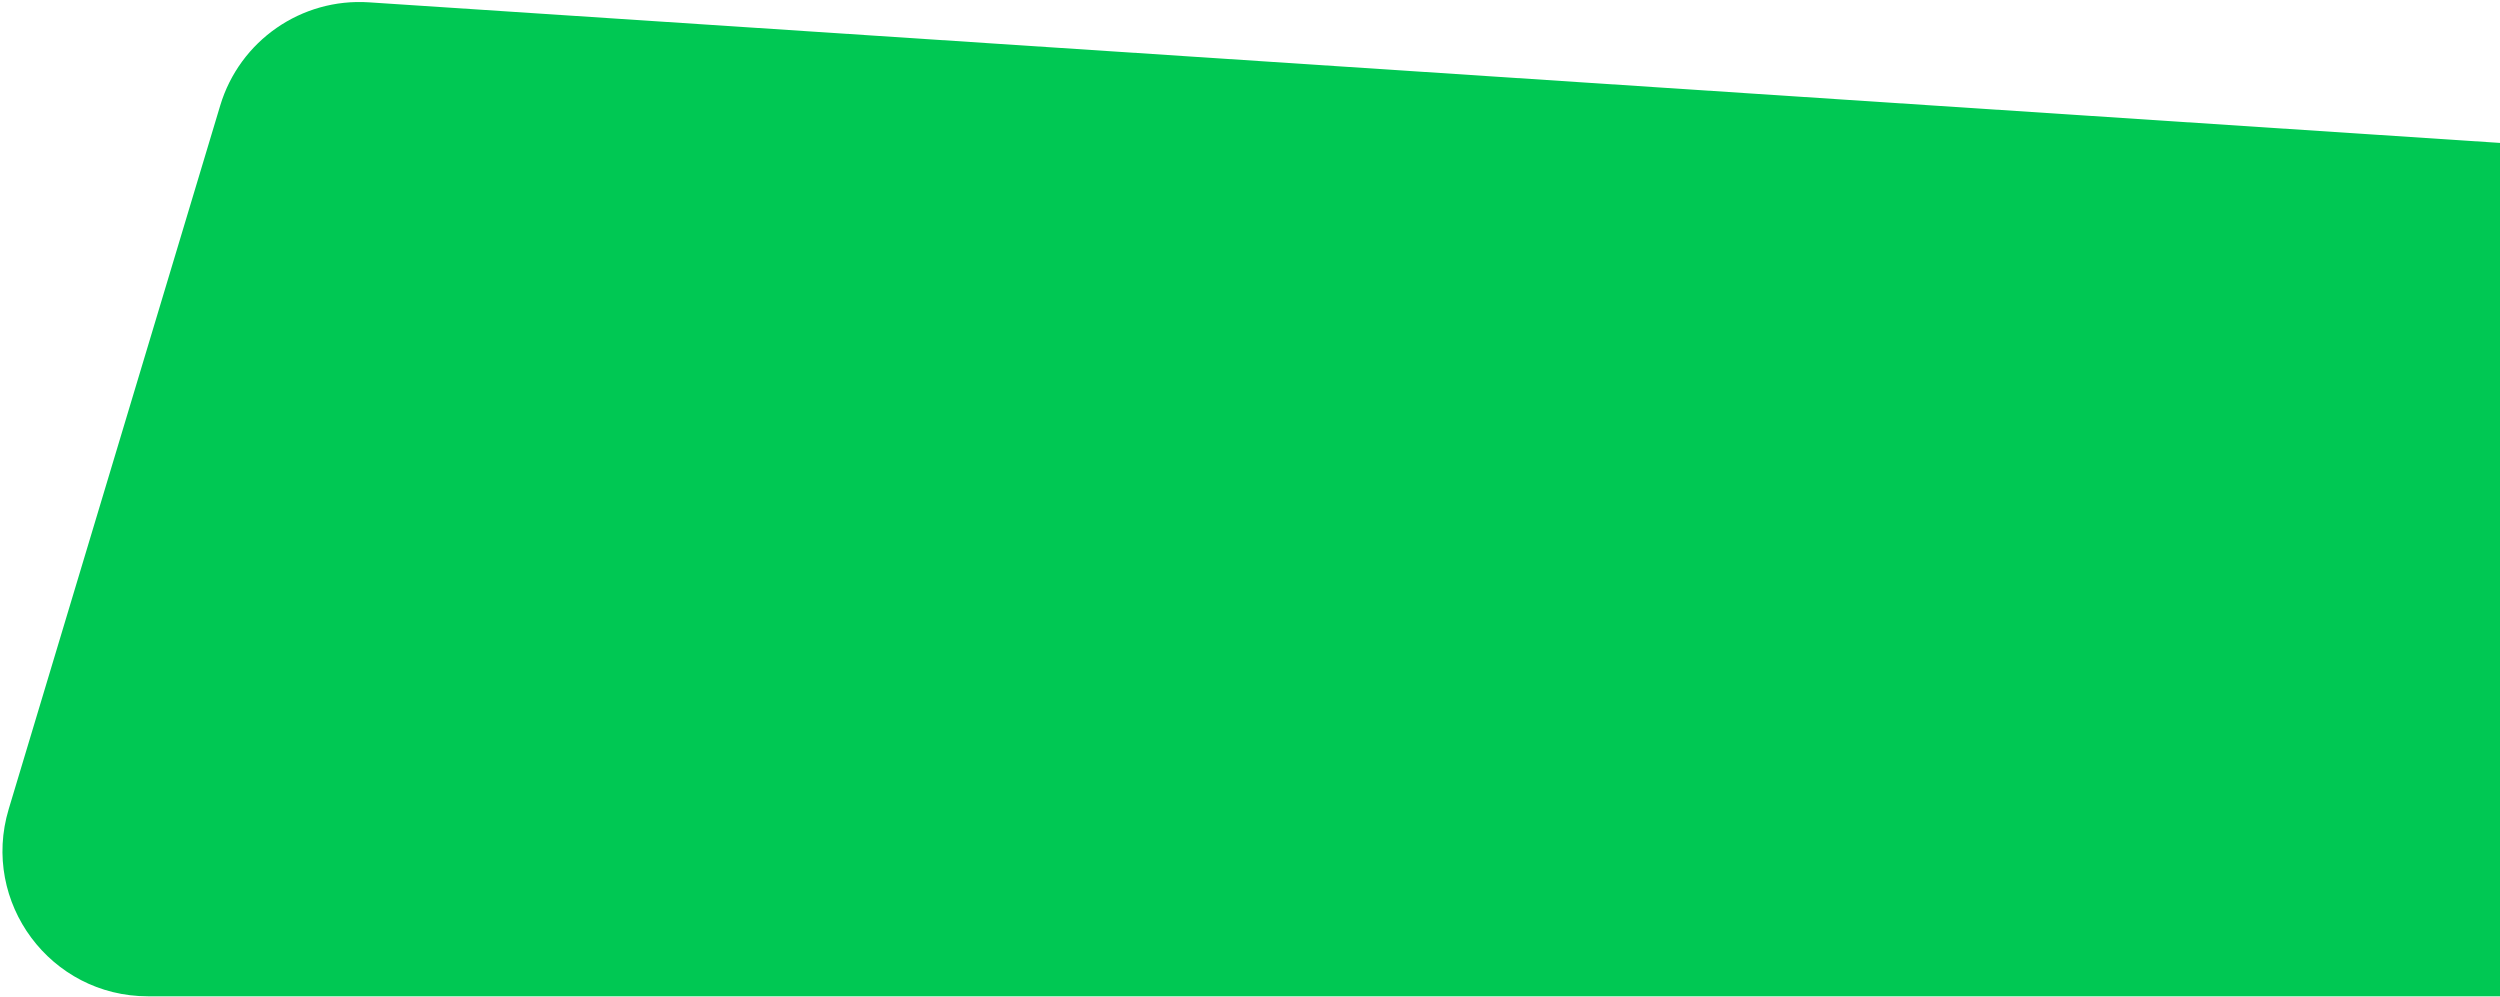
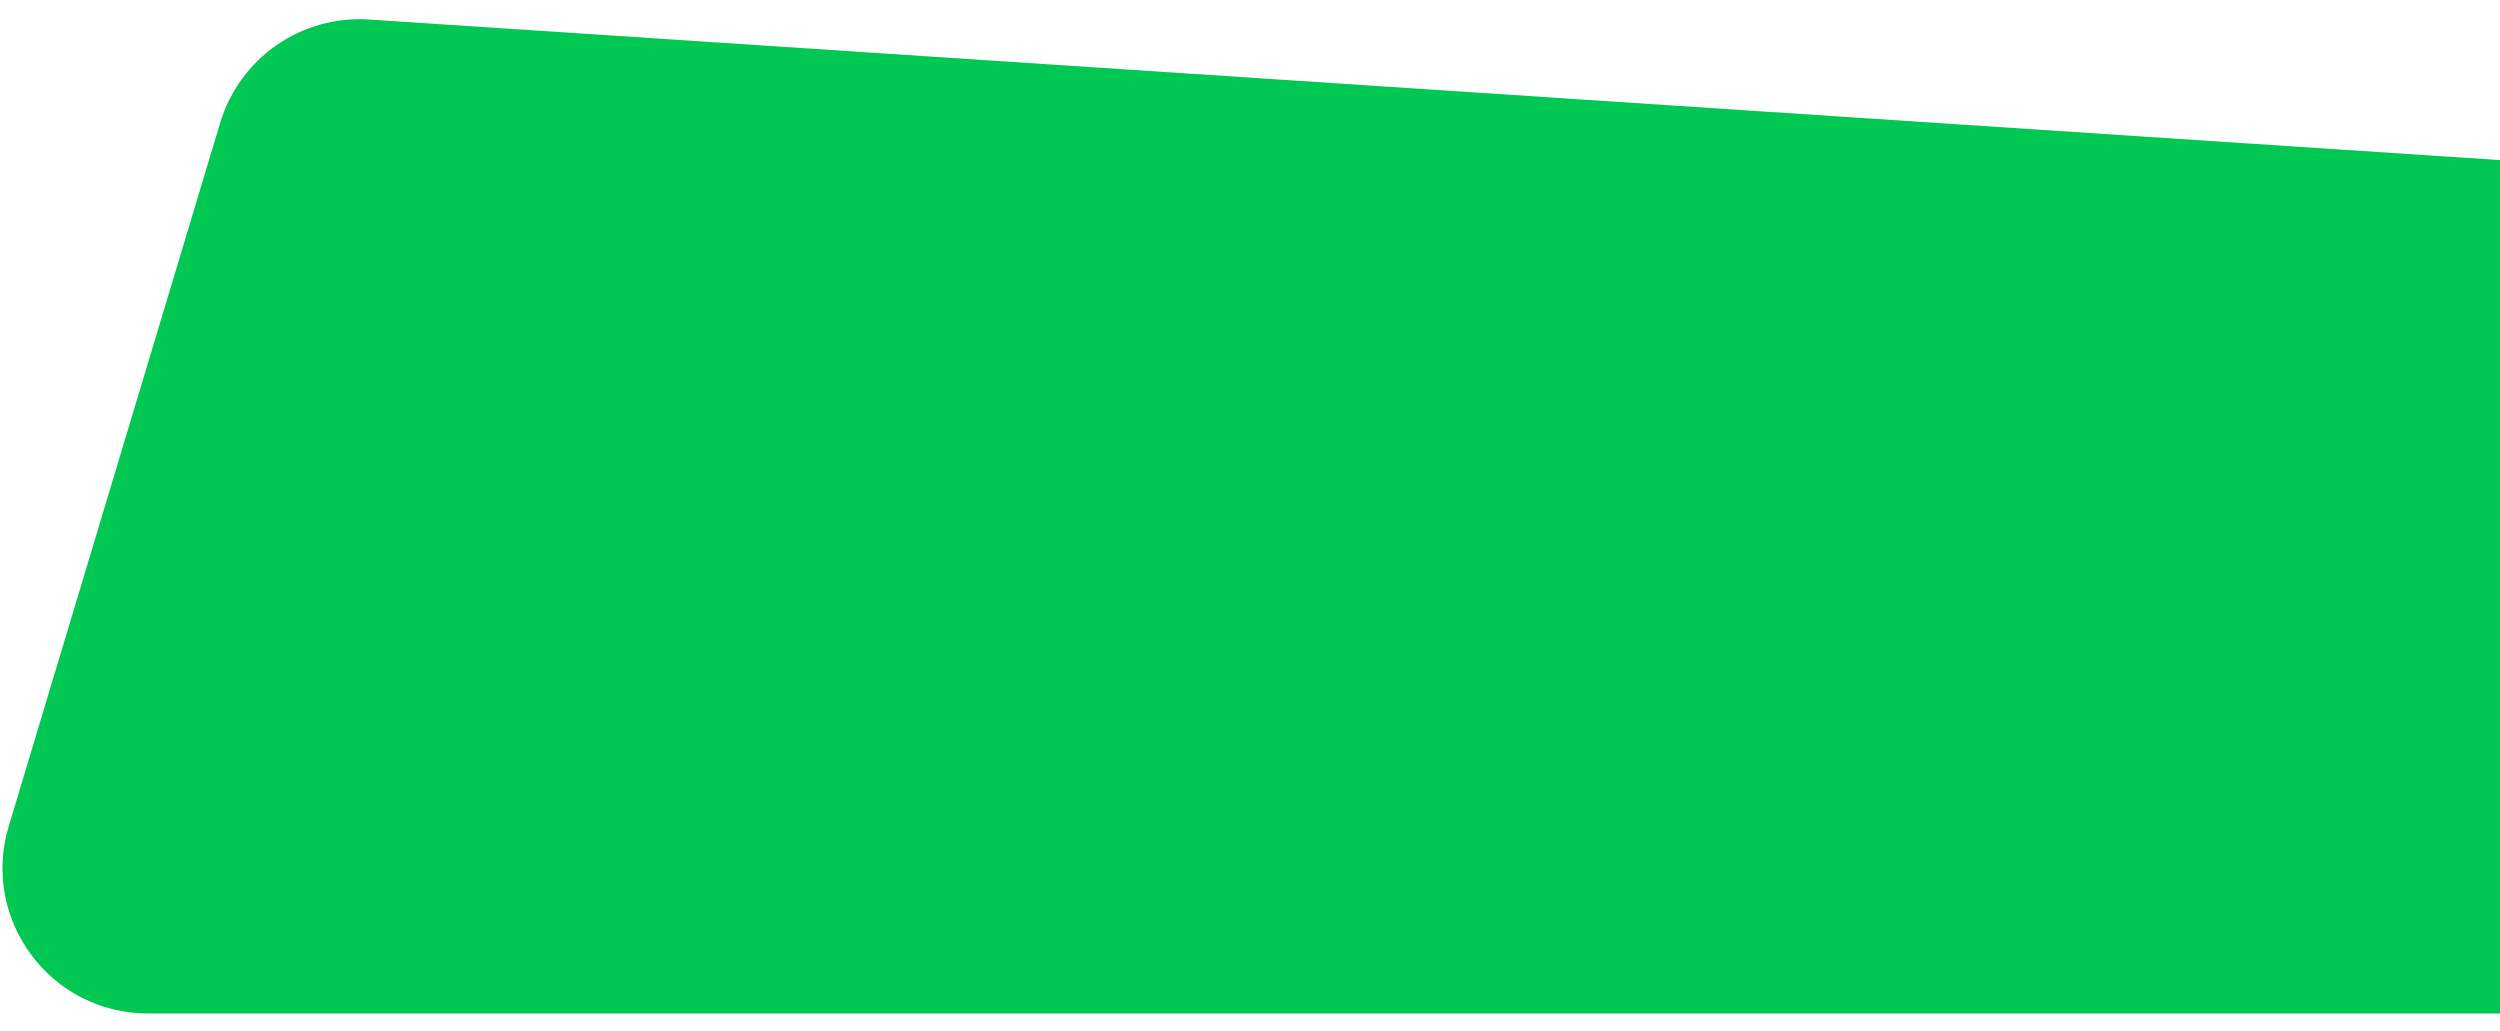
- <svg xmlns="http://www.w3.org/2000/svg" width="946" height="377" viewBox="0 0 946 377" fill="none">
+ <svg xmlns="http://www.w3.org/2000/svg" width="946" height="390" viewBox="0 0 946 377" fill="none">
  <path d="M1032 108.436C1032 81.046 1010.75 58.352 983.424 56.549L139.624 0.882C114.055 -0.805 90.709 15.389 83.332 39.929L3.295 306.166C-7.316 341.461 19.111 377 55.966 377H977C1007.38 377 1032 352.376 1032 322V108.436Z" fill="url(#paint0_linear)" />
  <defs>
    <linearGradient id="paint0_linear" x1="507" y1="1.673" x2="507" y2="377" gradientUnits="userSpaceOnUse">
      <stop stop-color="#00C853" />
      <stop offset="1" stop-color="#00C853" />
    </linearGradient>
  </defs>
</svg>
